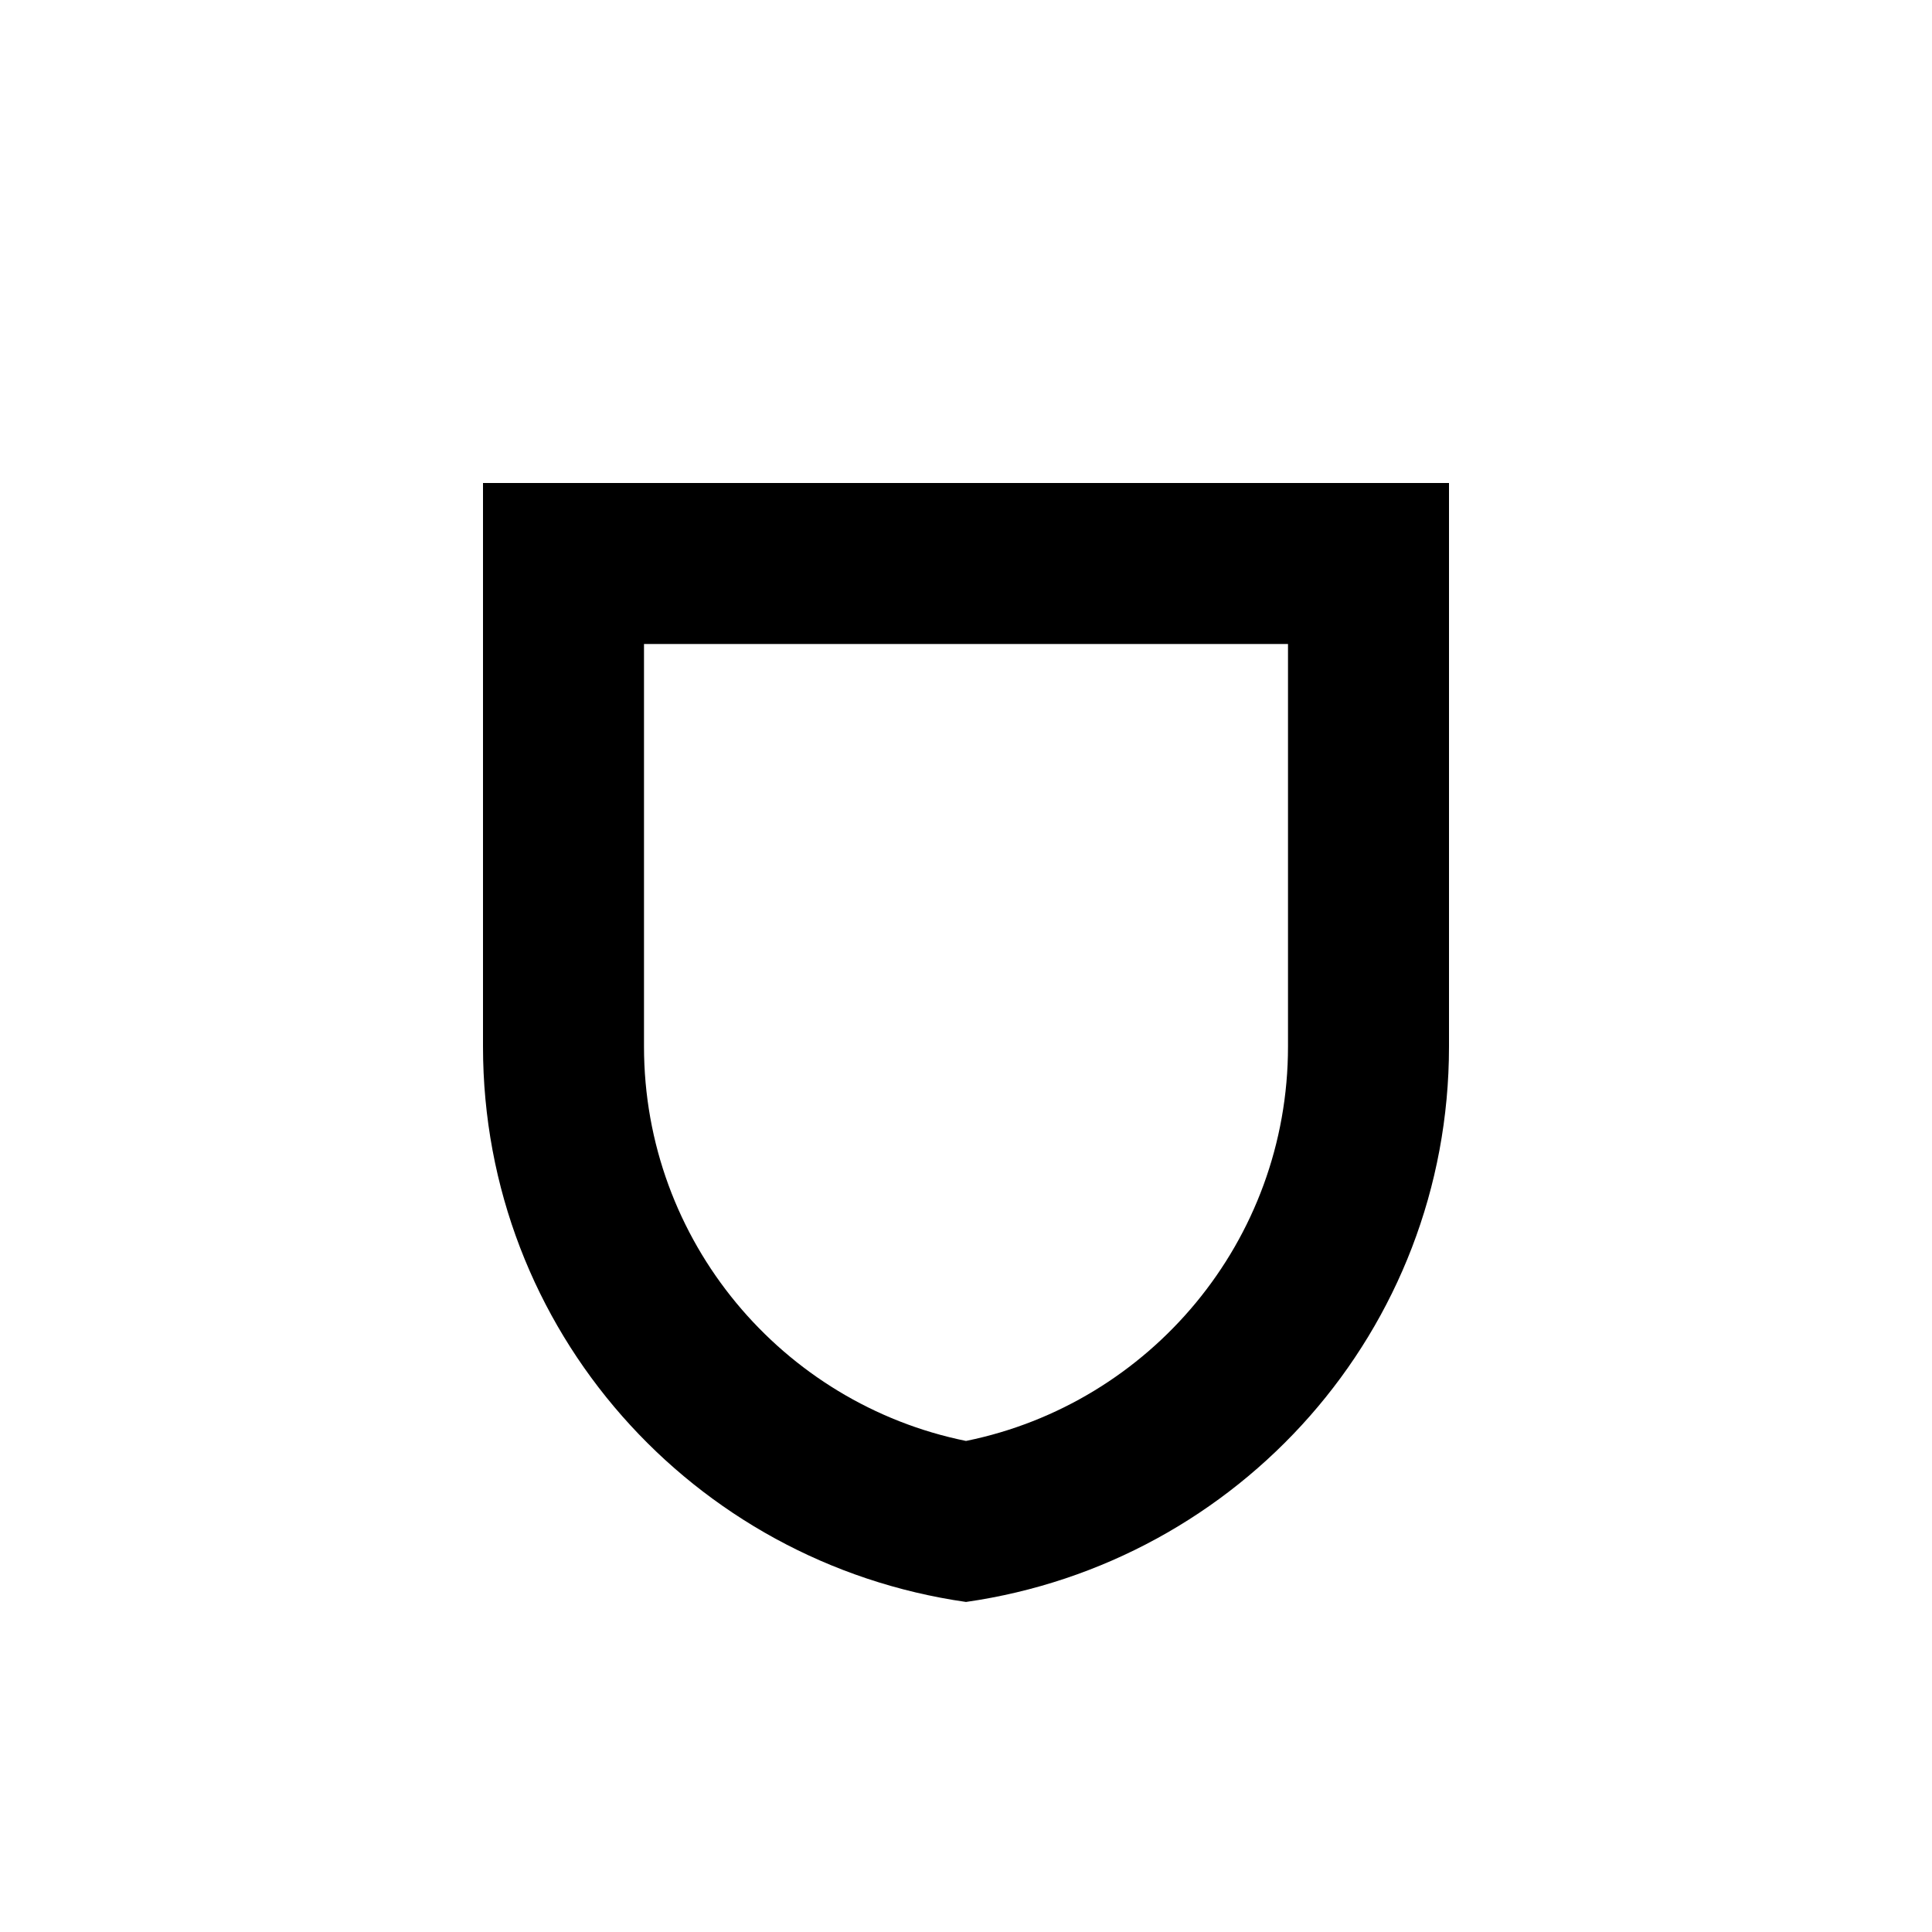
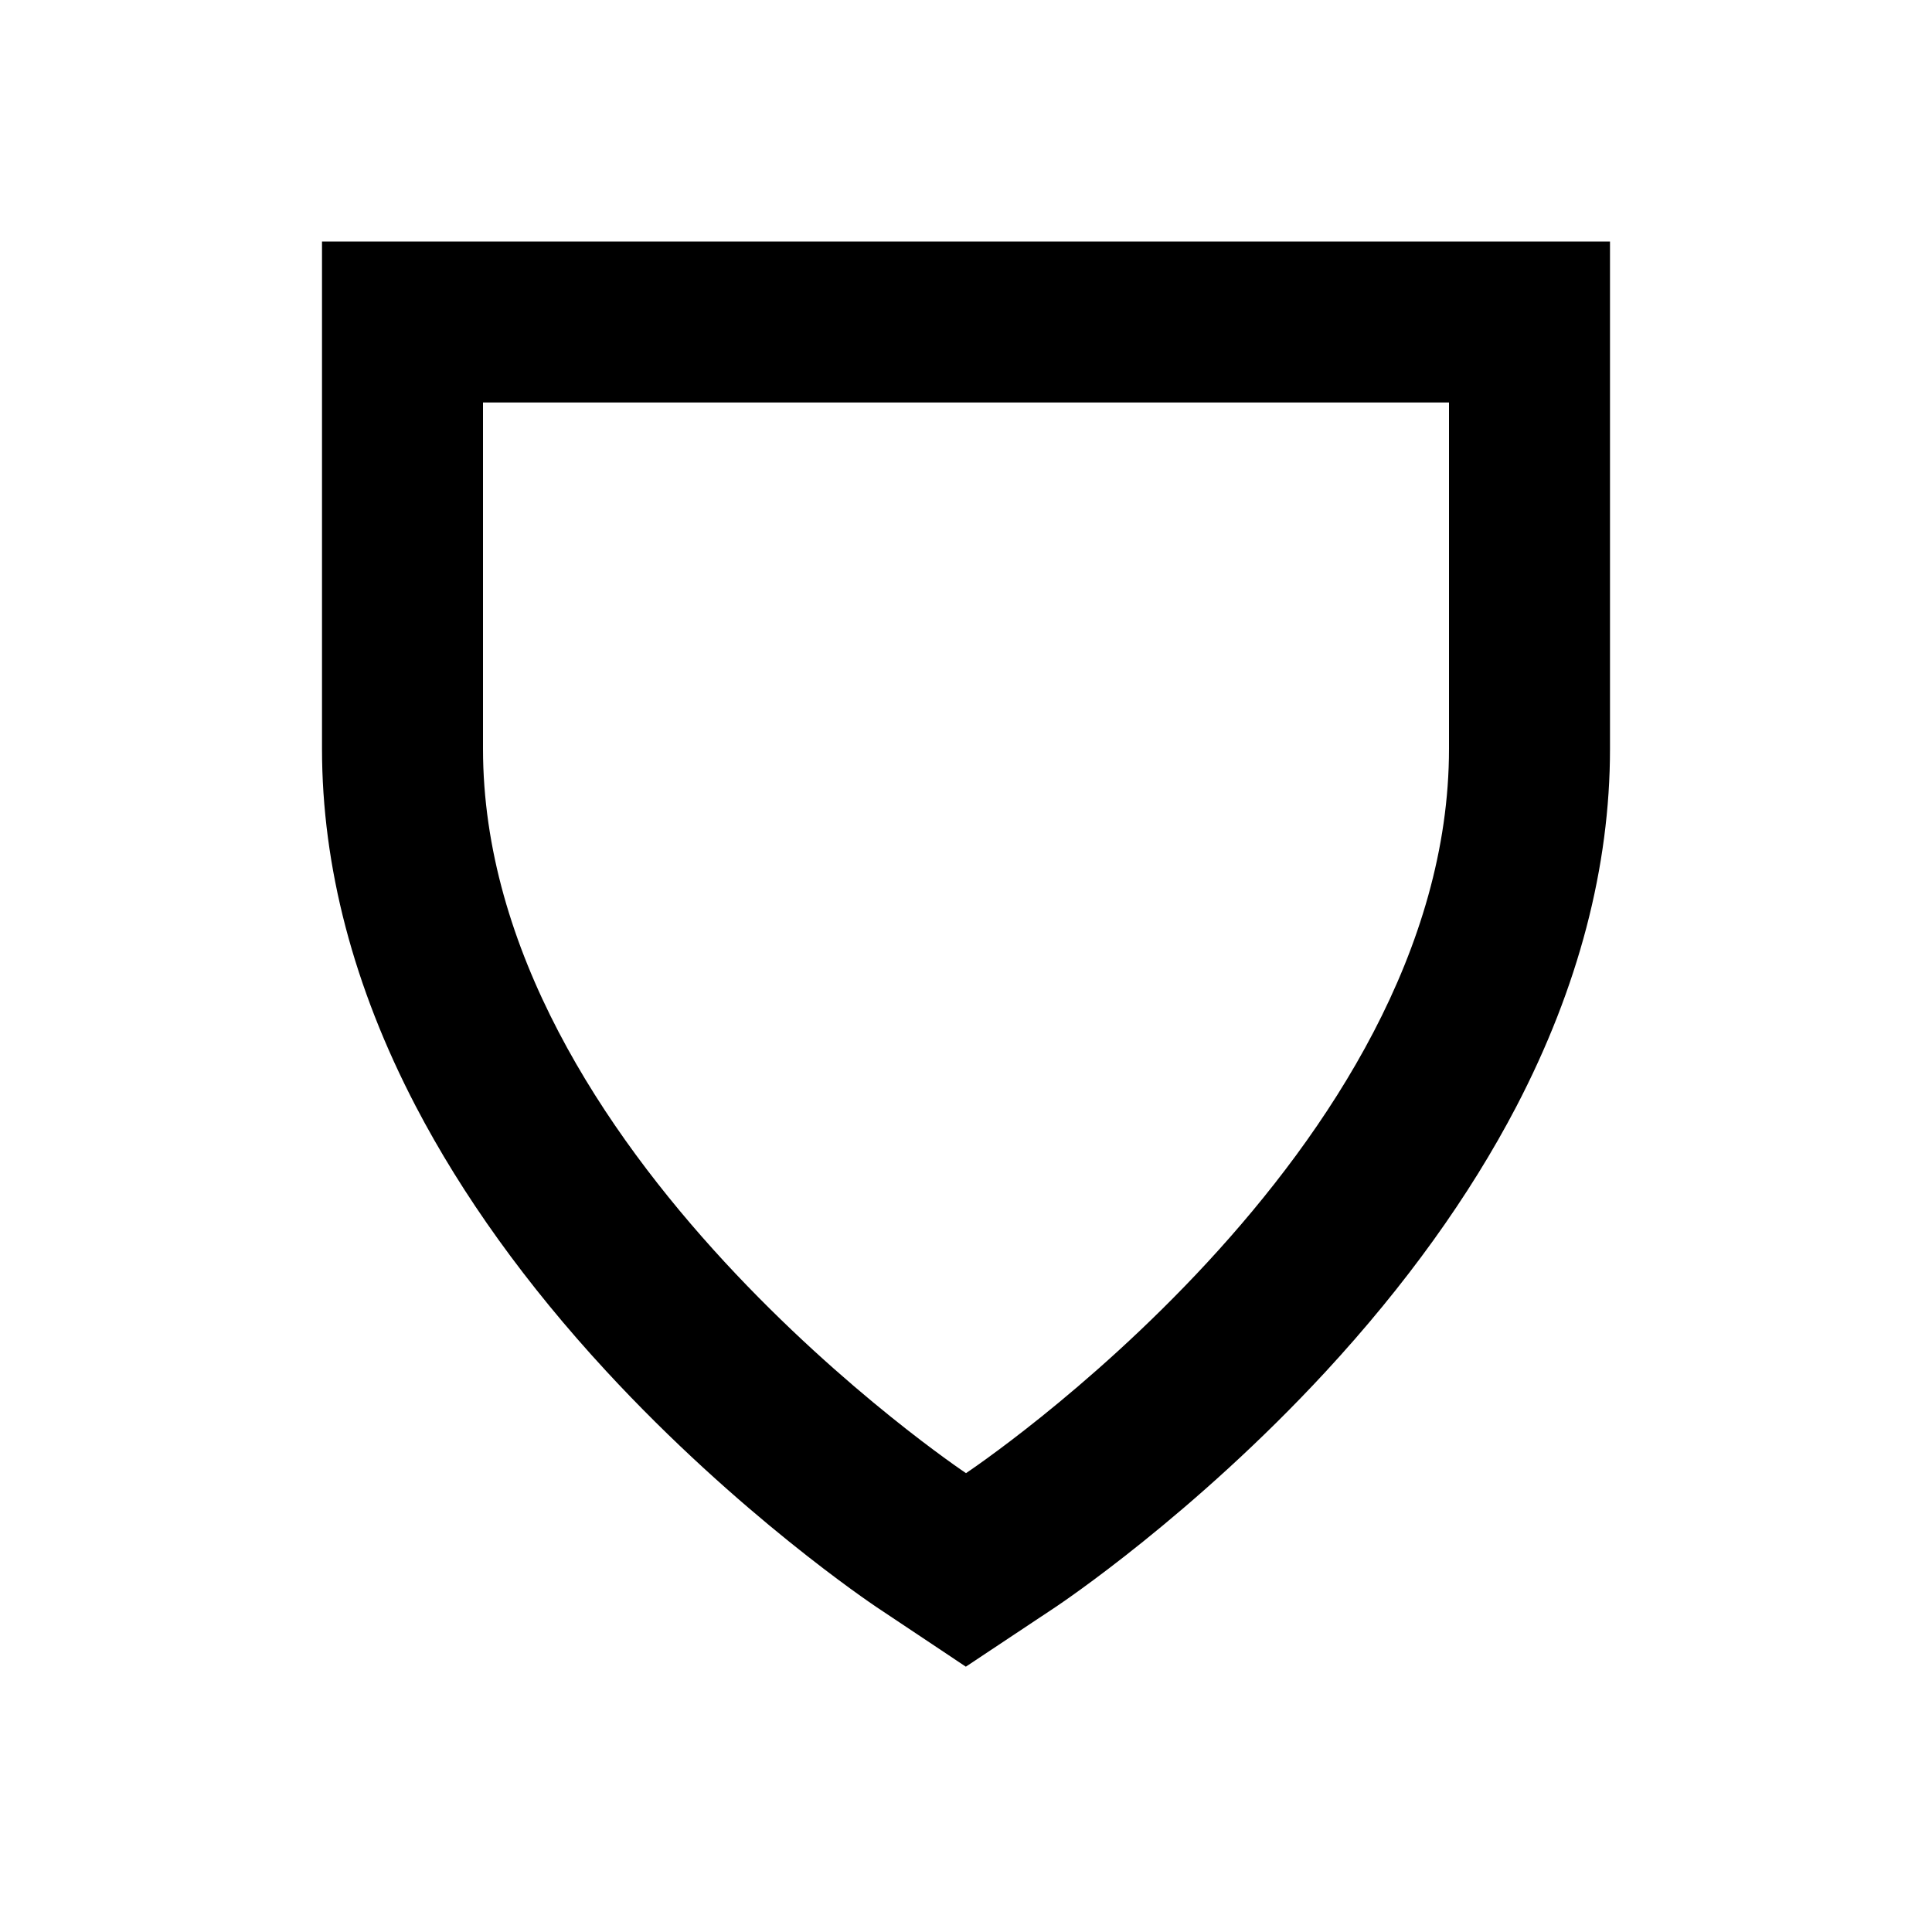
<svg xmlns="http://www.w3.org/2000/svg" width="240" height="240" viewBox="0 0 240 240" fill="none">
-   <path fill-rule="evenodd" clip-rule="evenodd" d="M180 130C180 165.265 153.923 194.148 120 199C86.077 194.148 60 165.265 60 130V60H180V130ZM80 130C80 154.19 97.178 174.366 120 178.999C142.822 174.366 160 154.19 160 130V80H80V130Z" fill="black" />
+   <path d="M60 93C60 143 120 183 120 183C120 183 180 143.12 180 93V50H60V93ZM200 93.019C200 107.699 196.08 122.66 188.36 137.47C182.56 148.58 174.6 159.65 164.69 170.38C148.252 188.168 131.764 199.207 131.07 199.67L119.98 207.04L108.9 199.65C108.21 199.18 91.73 188.12 75.3 170.32C65.39 159.59 57.43 148.51 51.64 137.41C43.92 122.6 40 107.66 40 93V30H200V93.019Z" fill="black" />
</svg>
